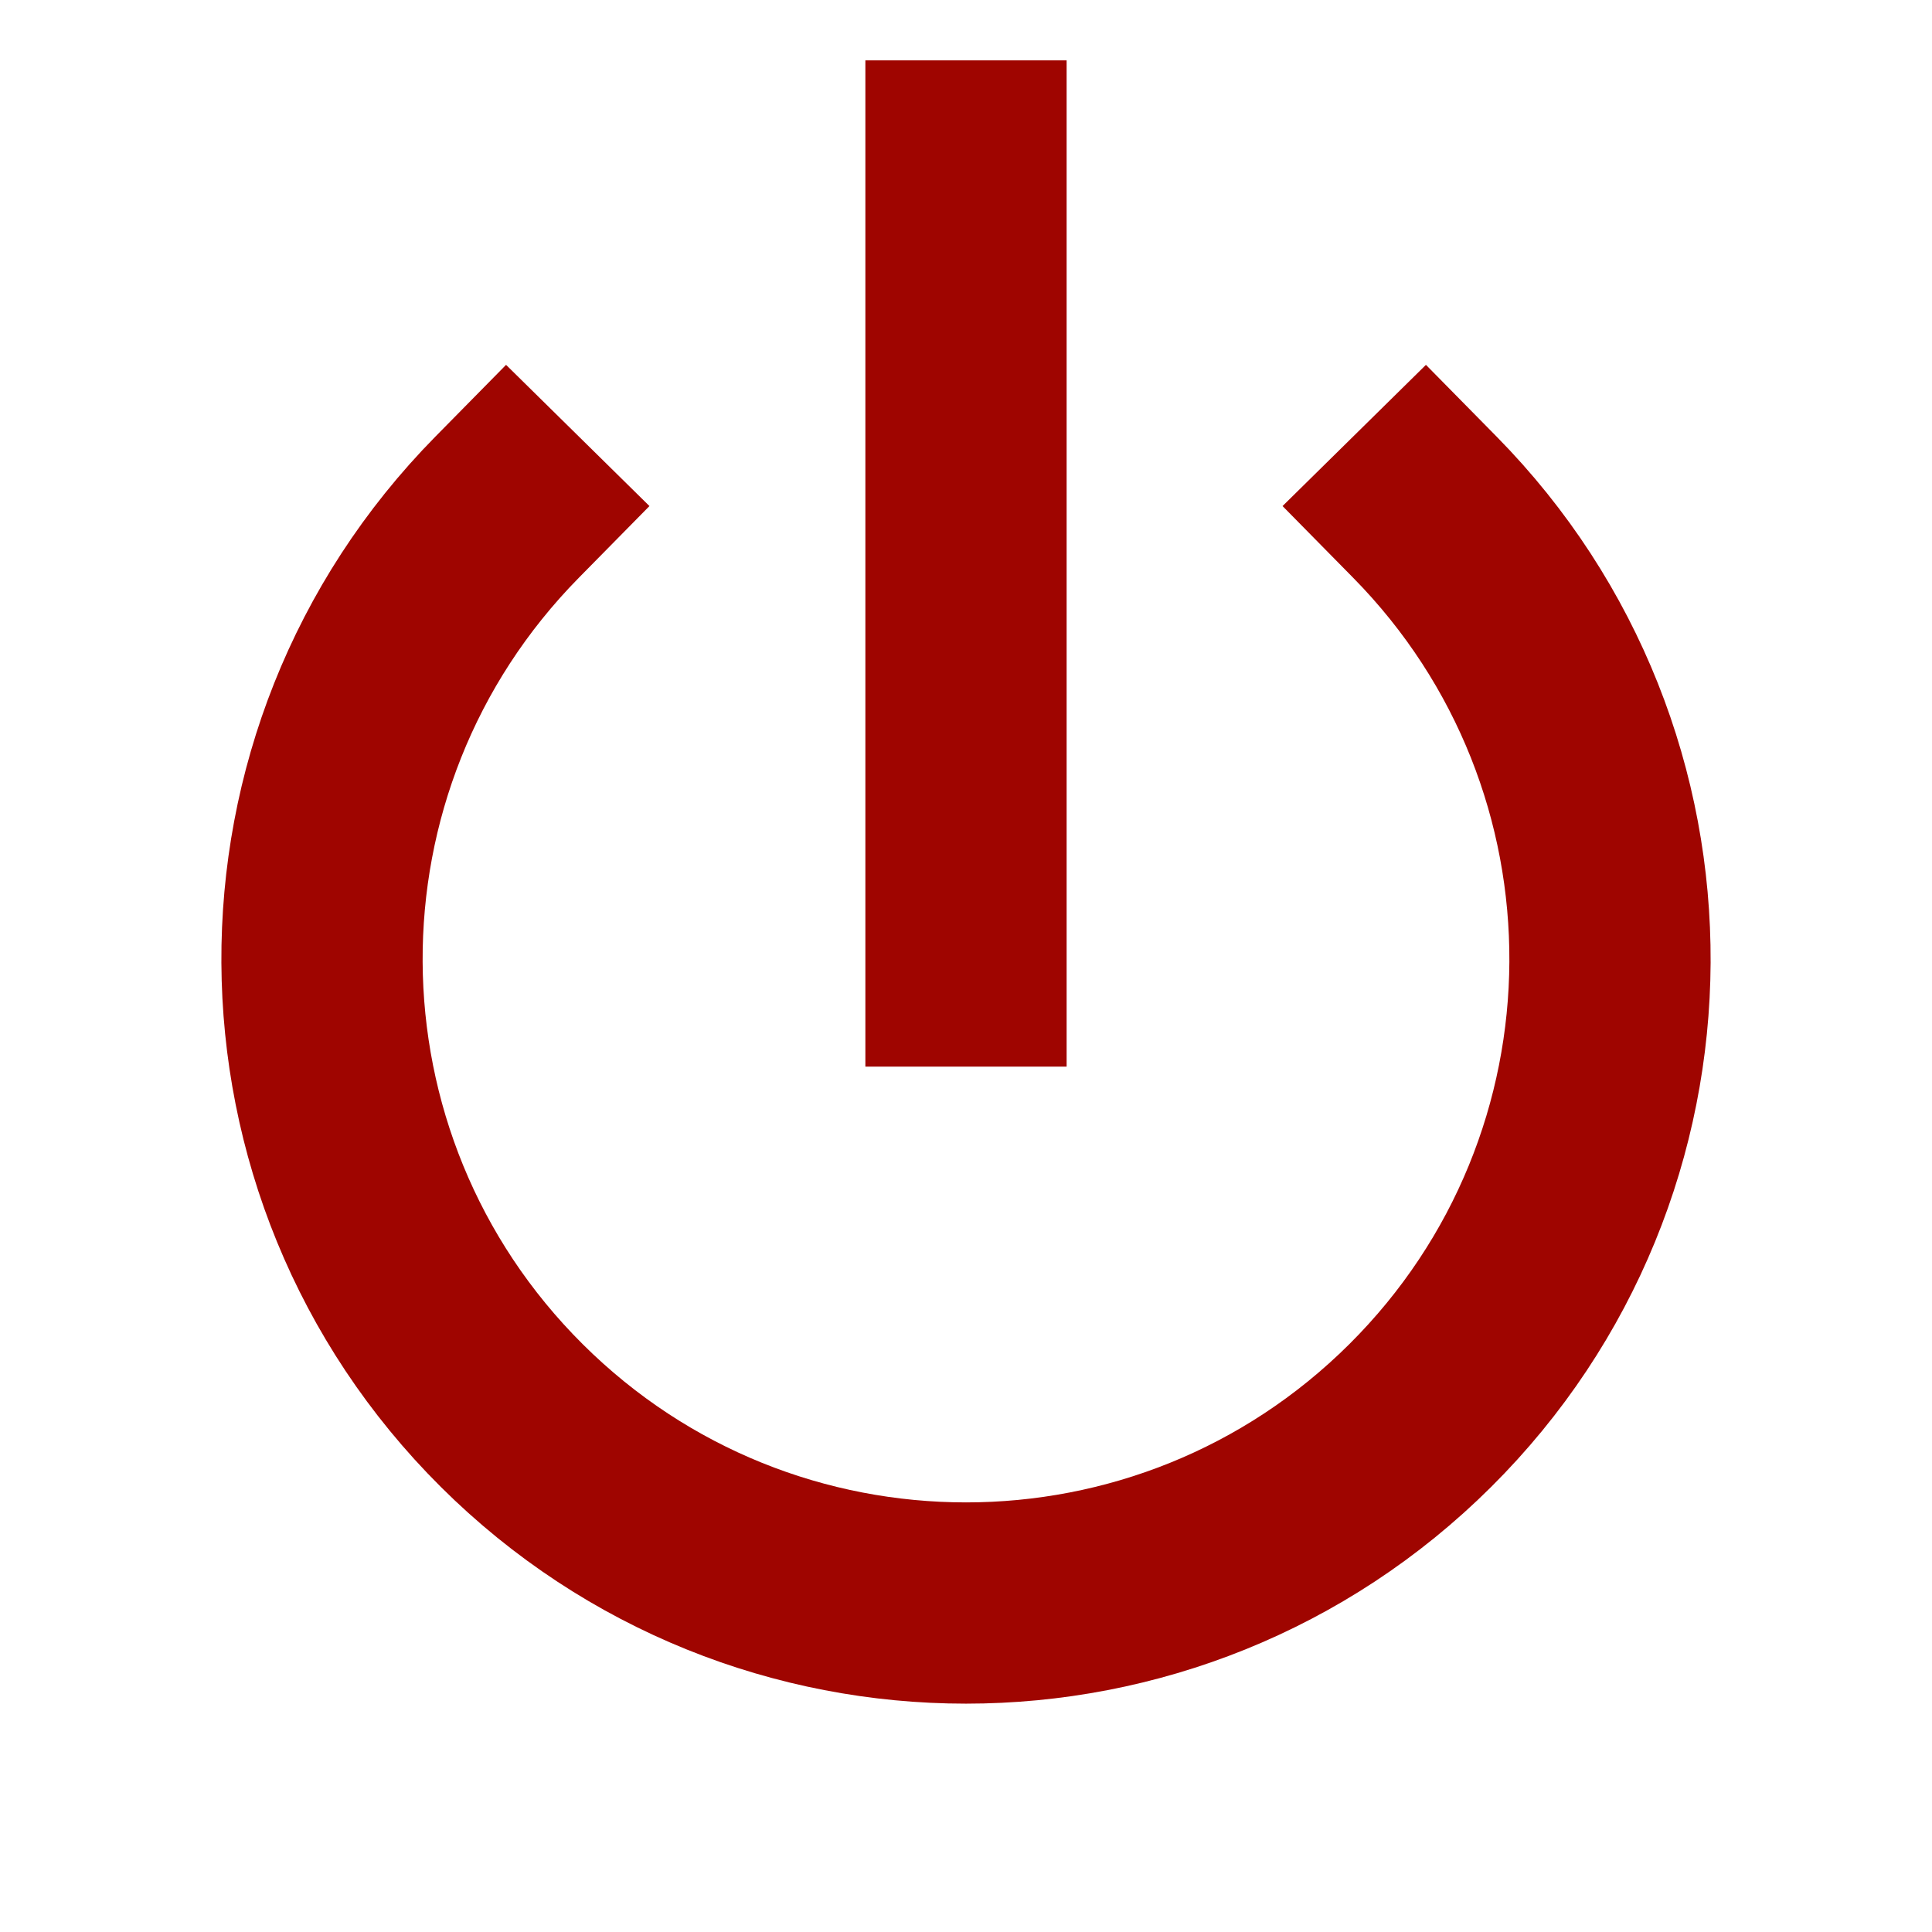
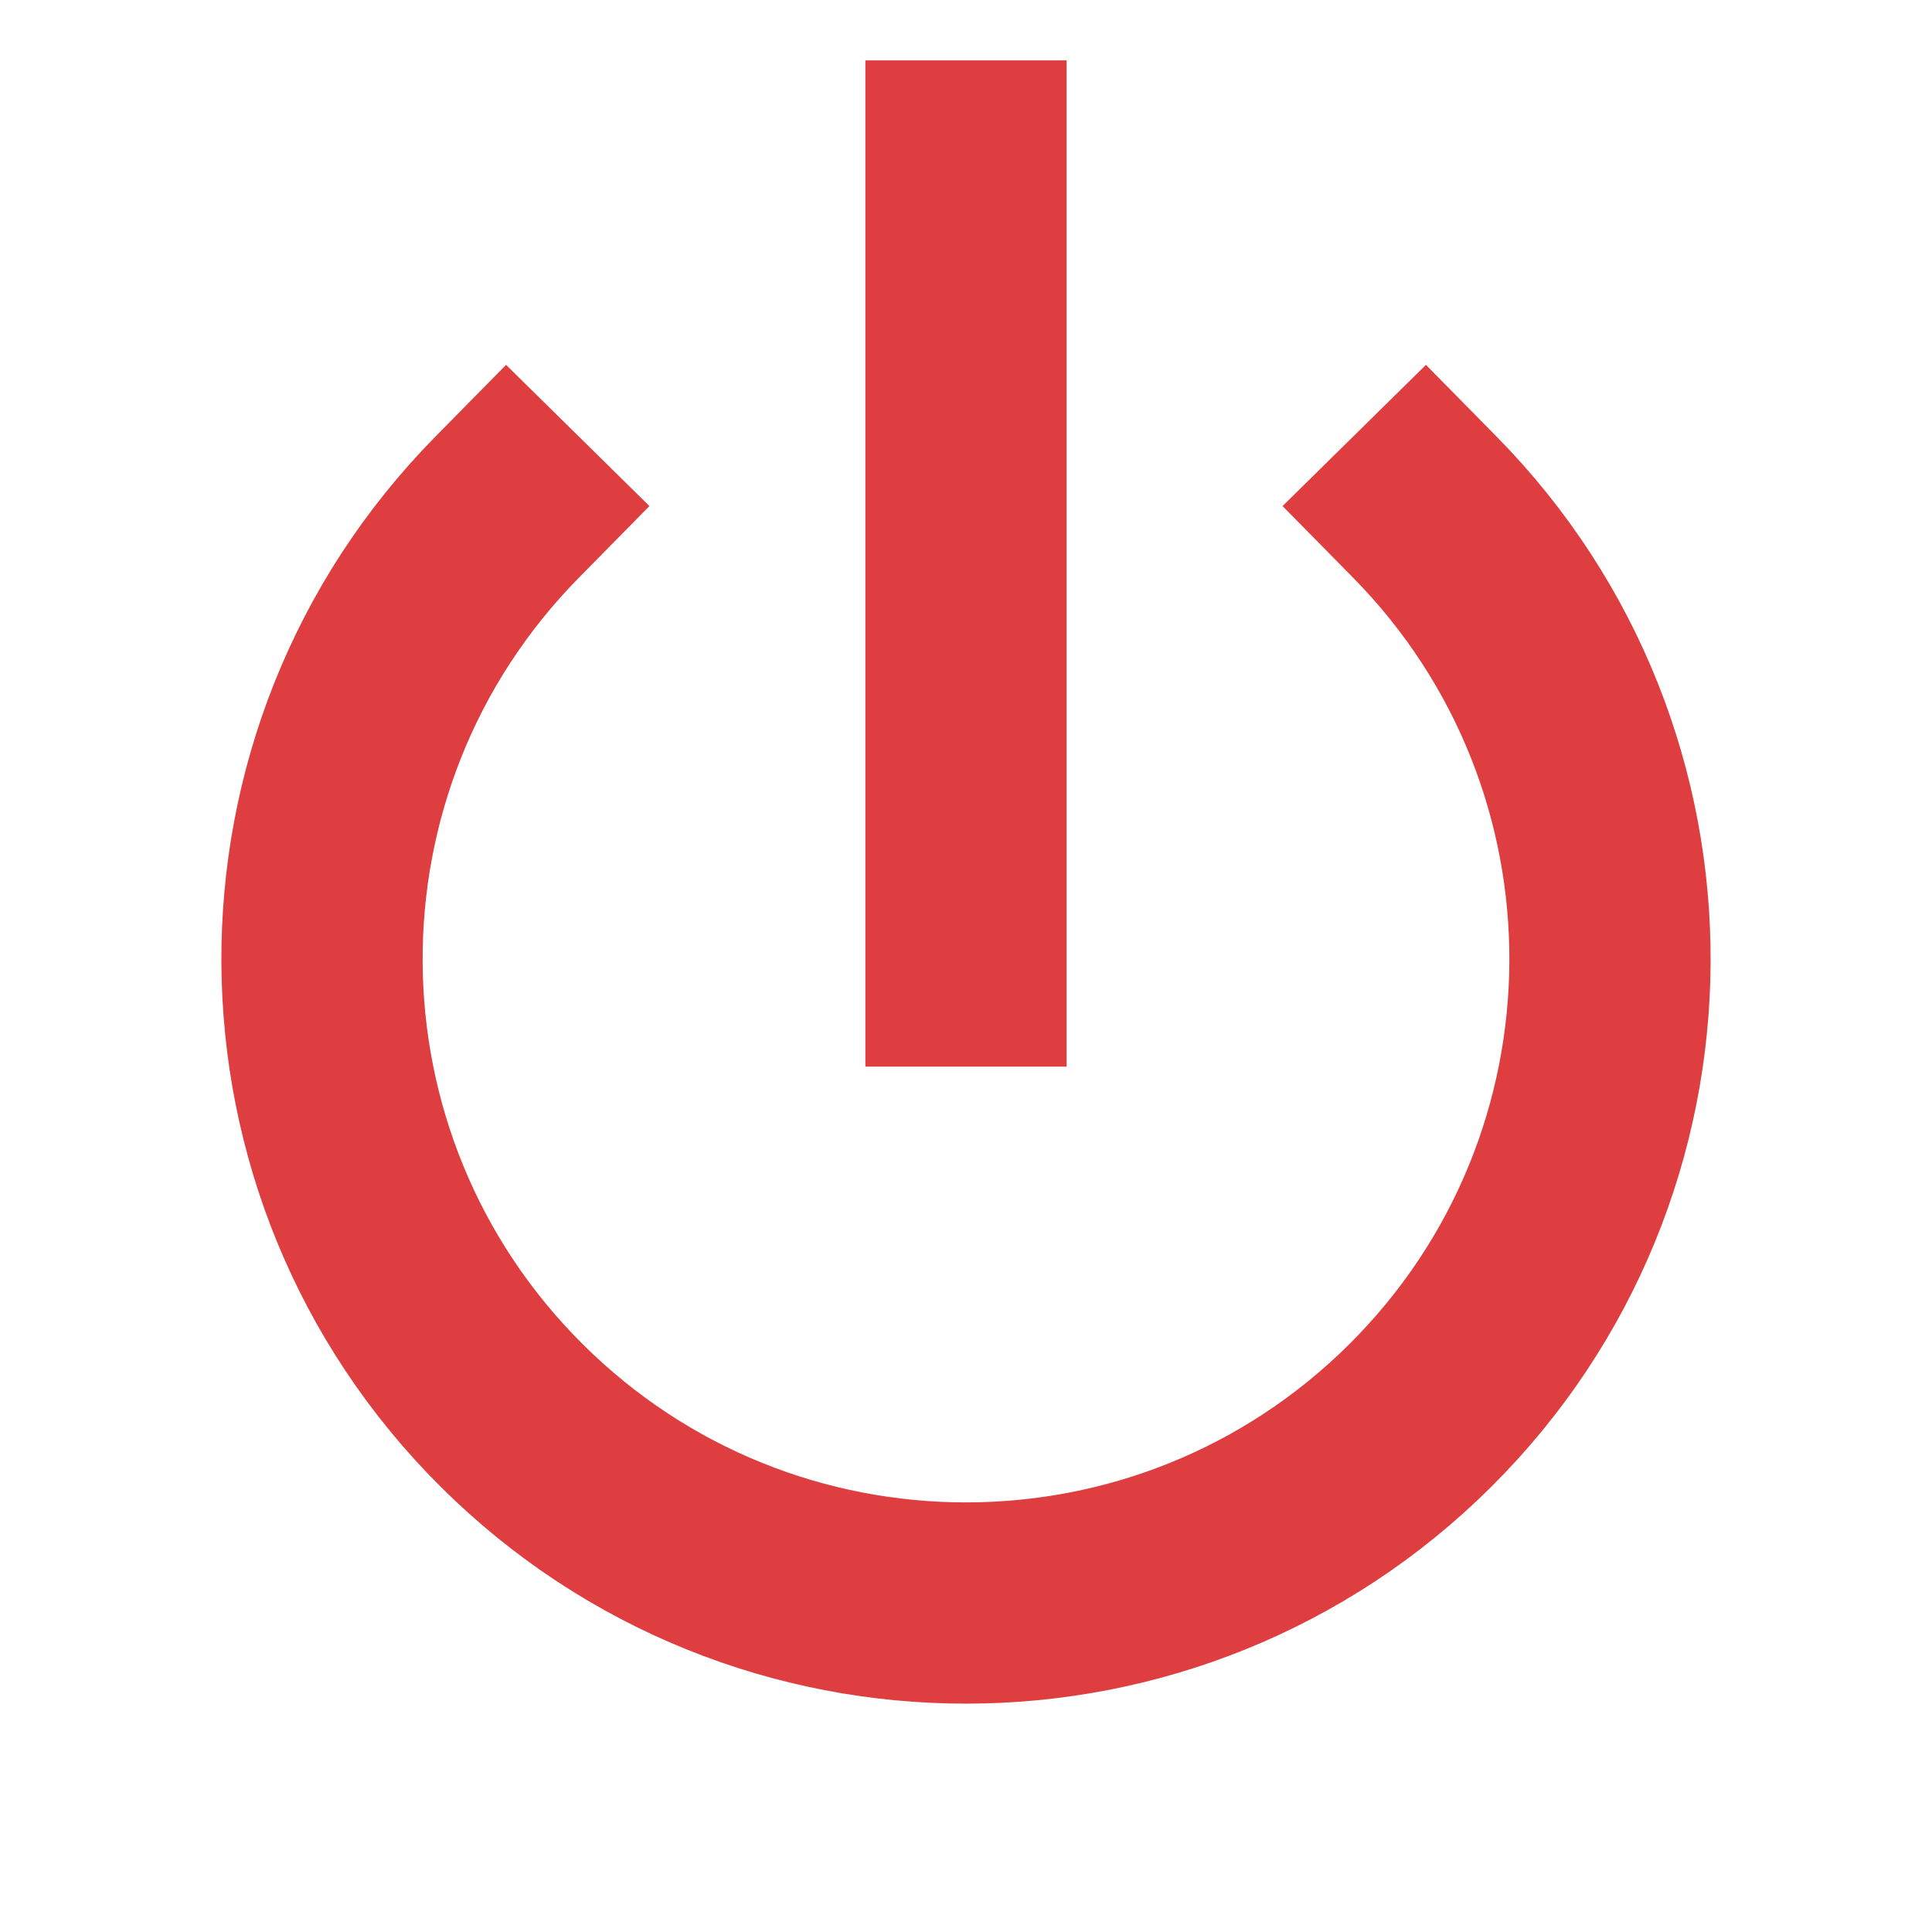
- <svg xmlns="http://www.w3.org/2000/svg" width="48" height="48" viewBox="0 0 24 24" fill="none" stroke="#9f0500" stroke-width="2.5" stroke-linecap="square" stroke-linejoin="miter">
+ <svg xmlns="http://www.w3.org/2000/svg" width="48" height="48" viewBox="0 0 24 24" fill="none" stroke="#df3e41" stroke-width="2.5" stroke-linecap="square" stroke-linejoin="miter">
  <path d="M12 2v10" />
  <path d="M6.3 6.3a8 8 0 1 0 11.4 0" />
</svg>
